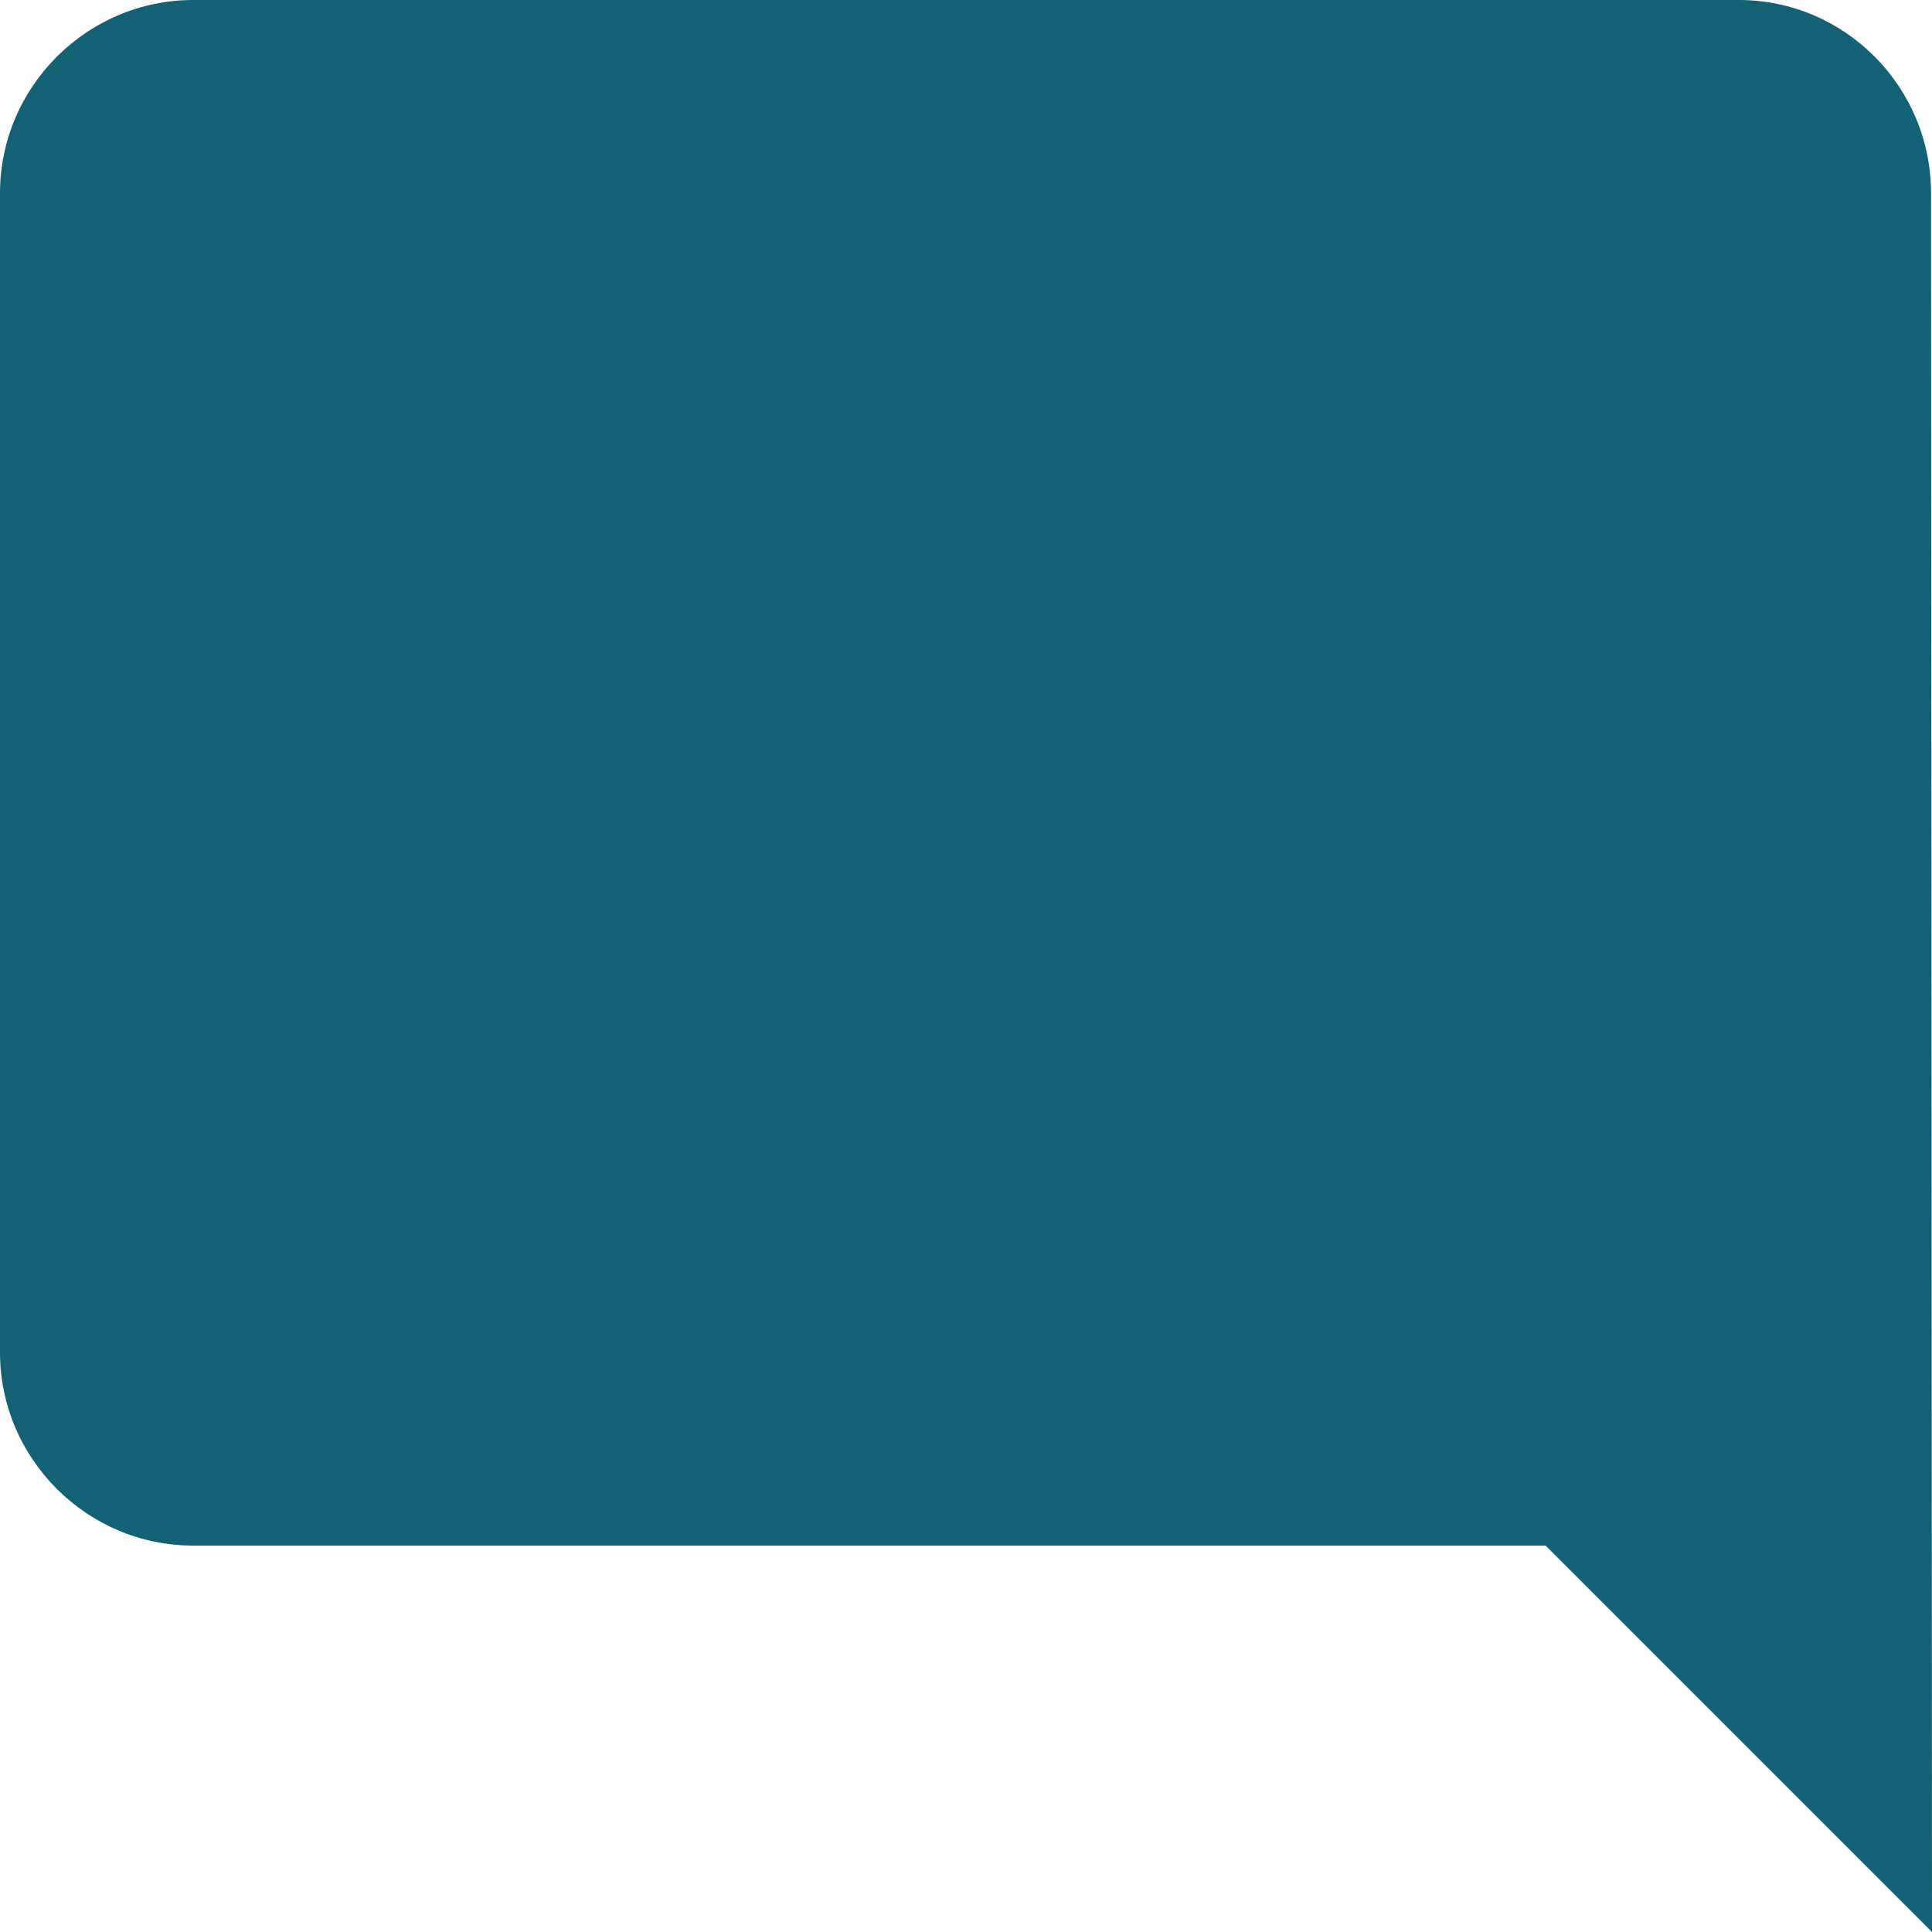
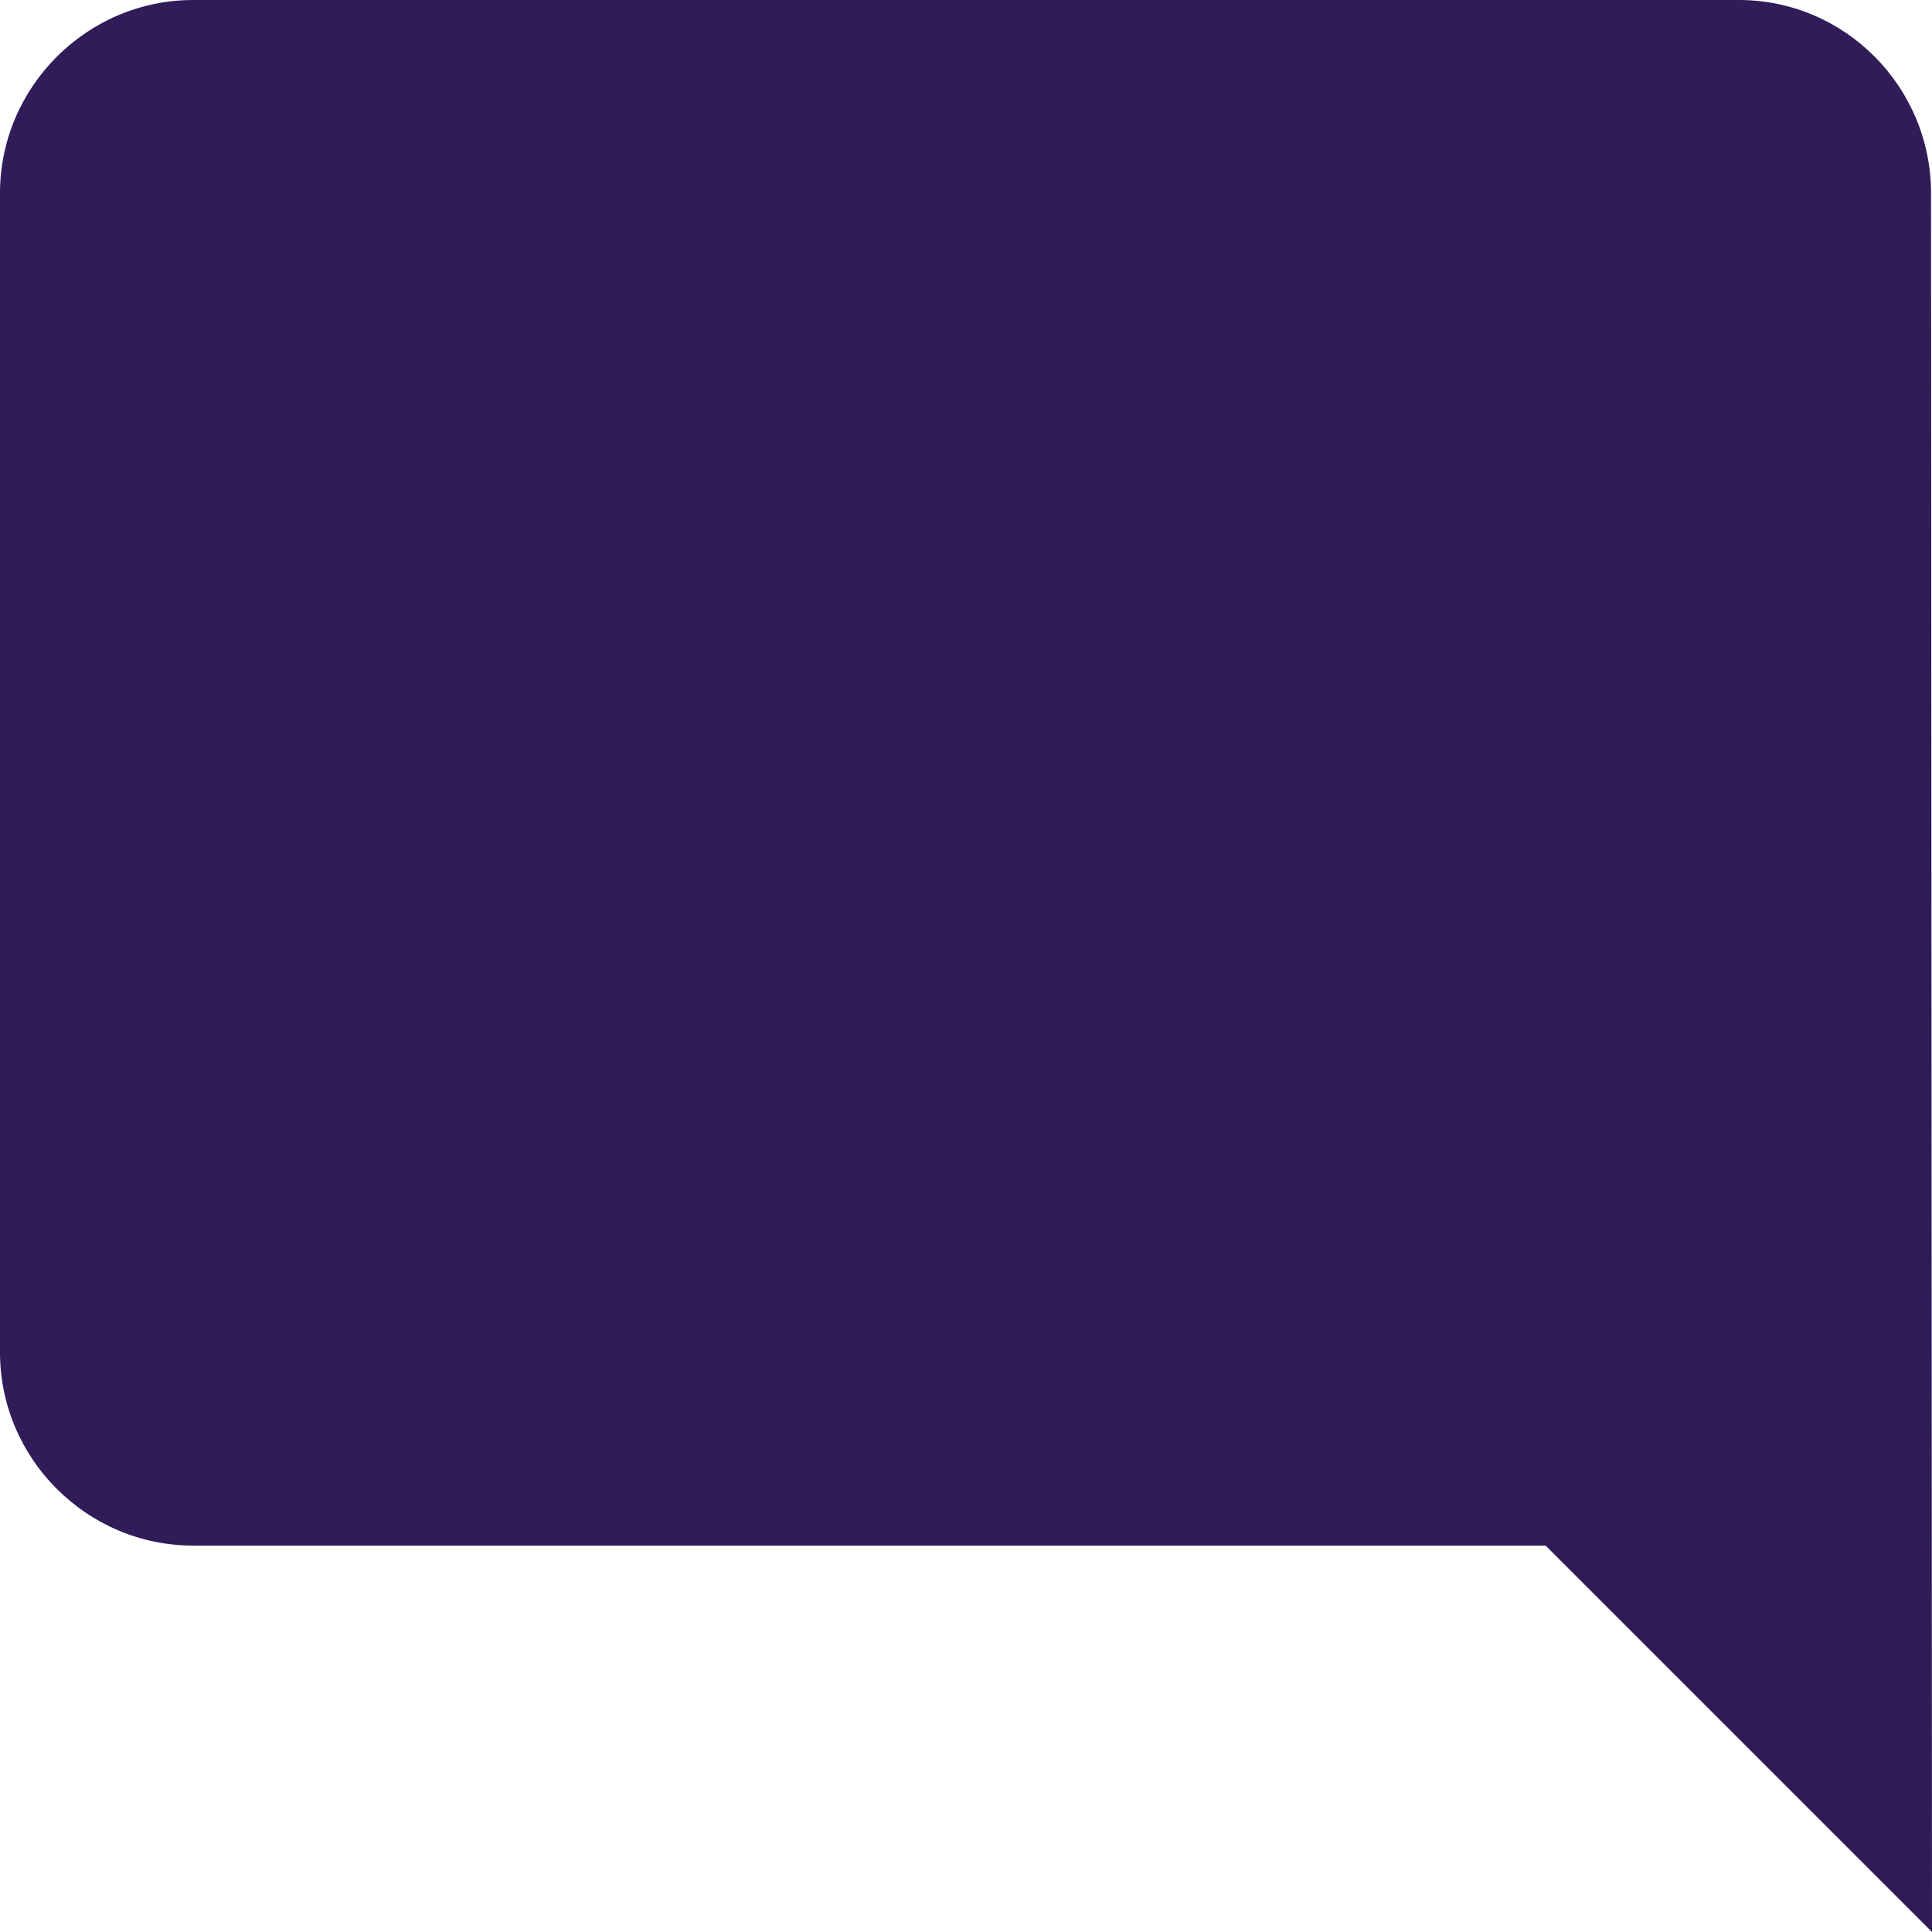
<svg xmlns="http://www.w3.org/2000/svg" width="20" height="20" viewBox="0 0 20 20" fill="none">
-   <path d="M19.99 2C19.99 0.9 19.1 0 18 0H2C0.9 0 0 0.9 0 2V14C0 15.1 0.9 16 2 16H16L20 20L19.99 2Z" fill="#136175" />
+   <path d="M19.99 2C19.99 0.9 19.1 0 18 0H2C0.9 0 0 0.9 0 2V14C0 15.1 0.9 16 2 16H16L20 20L19.99 2Z" fill="#301C58" />
</svg>
